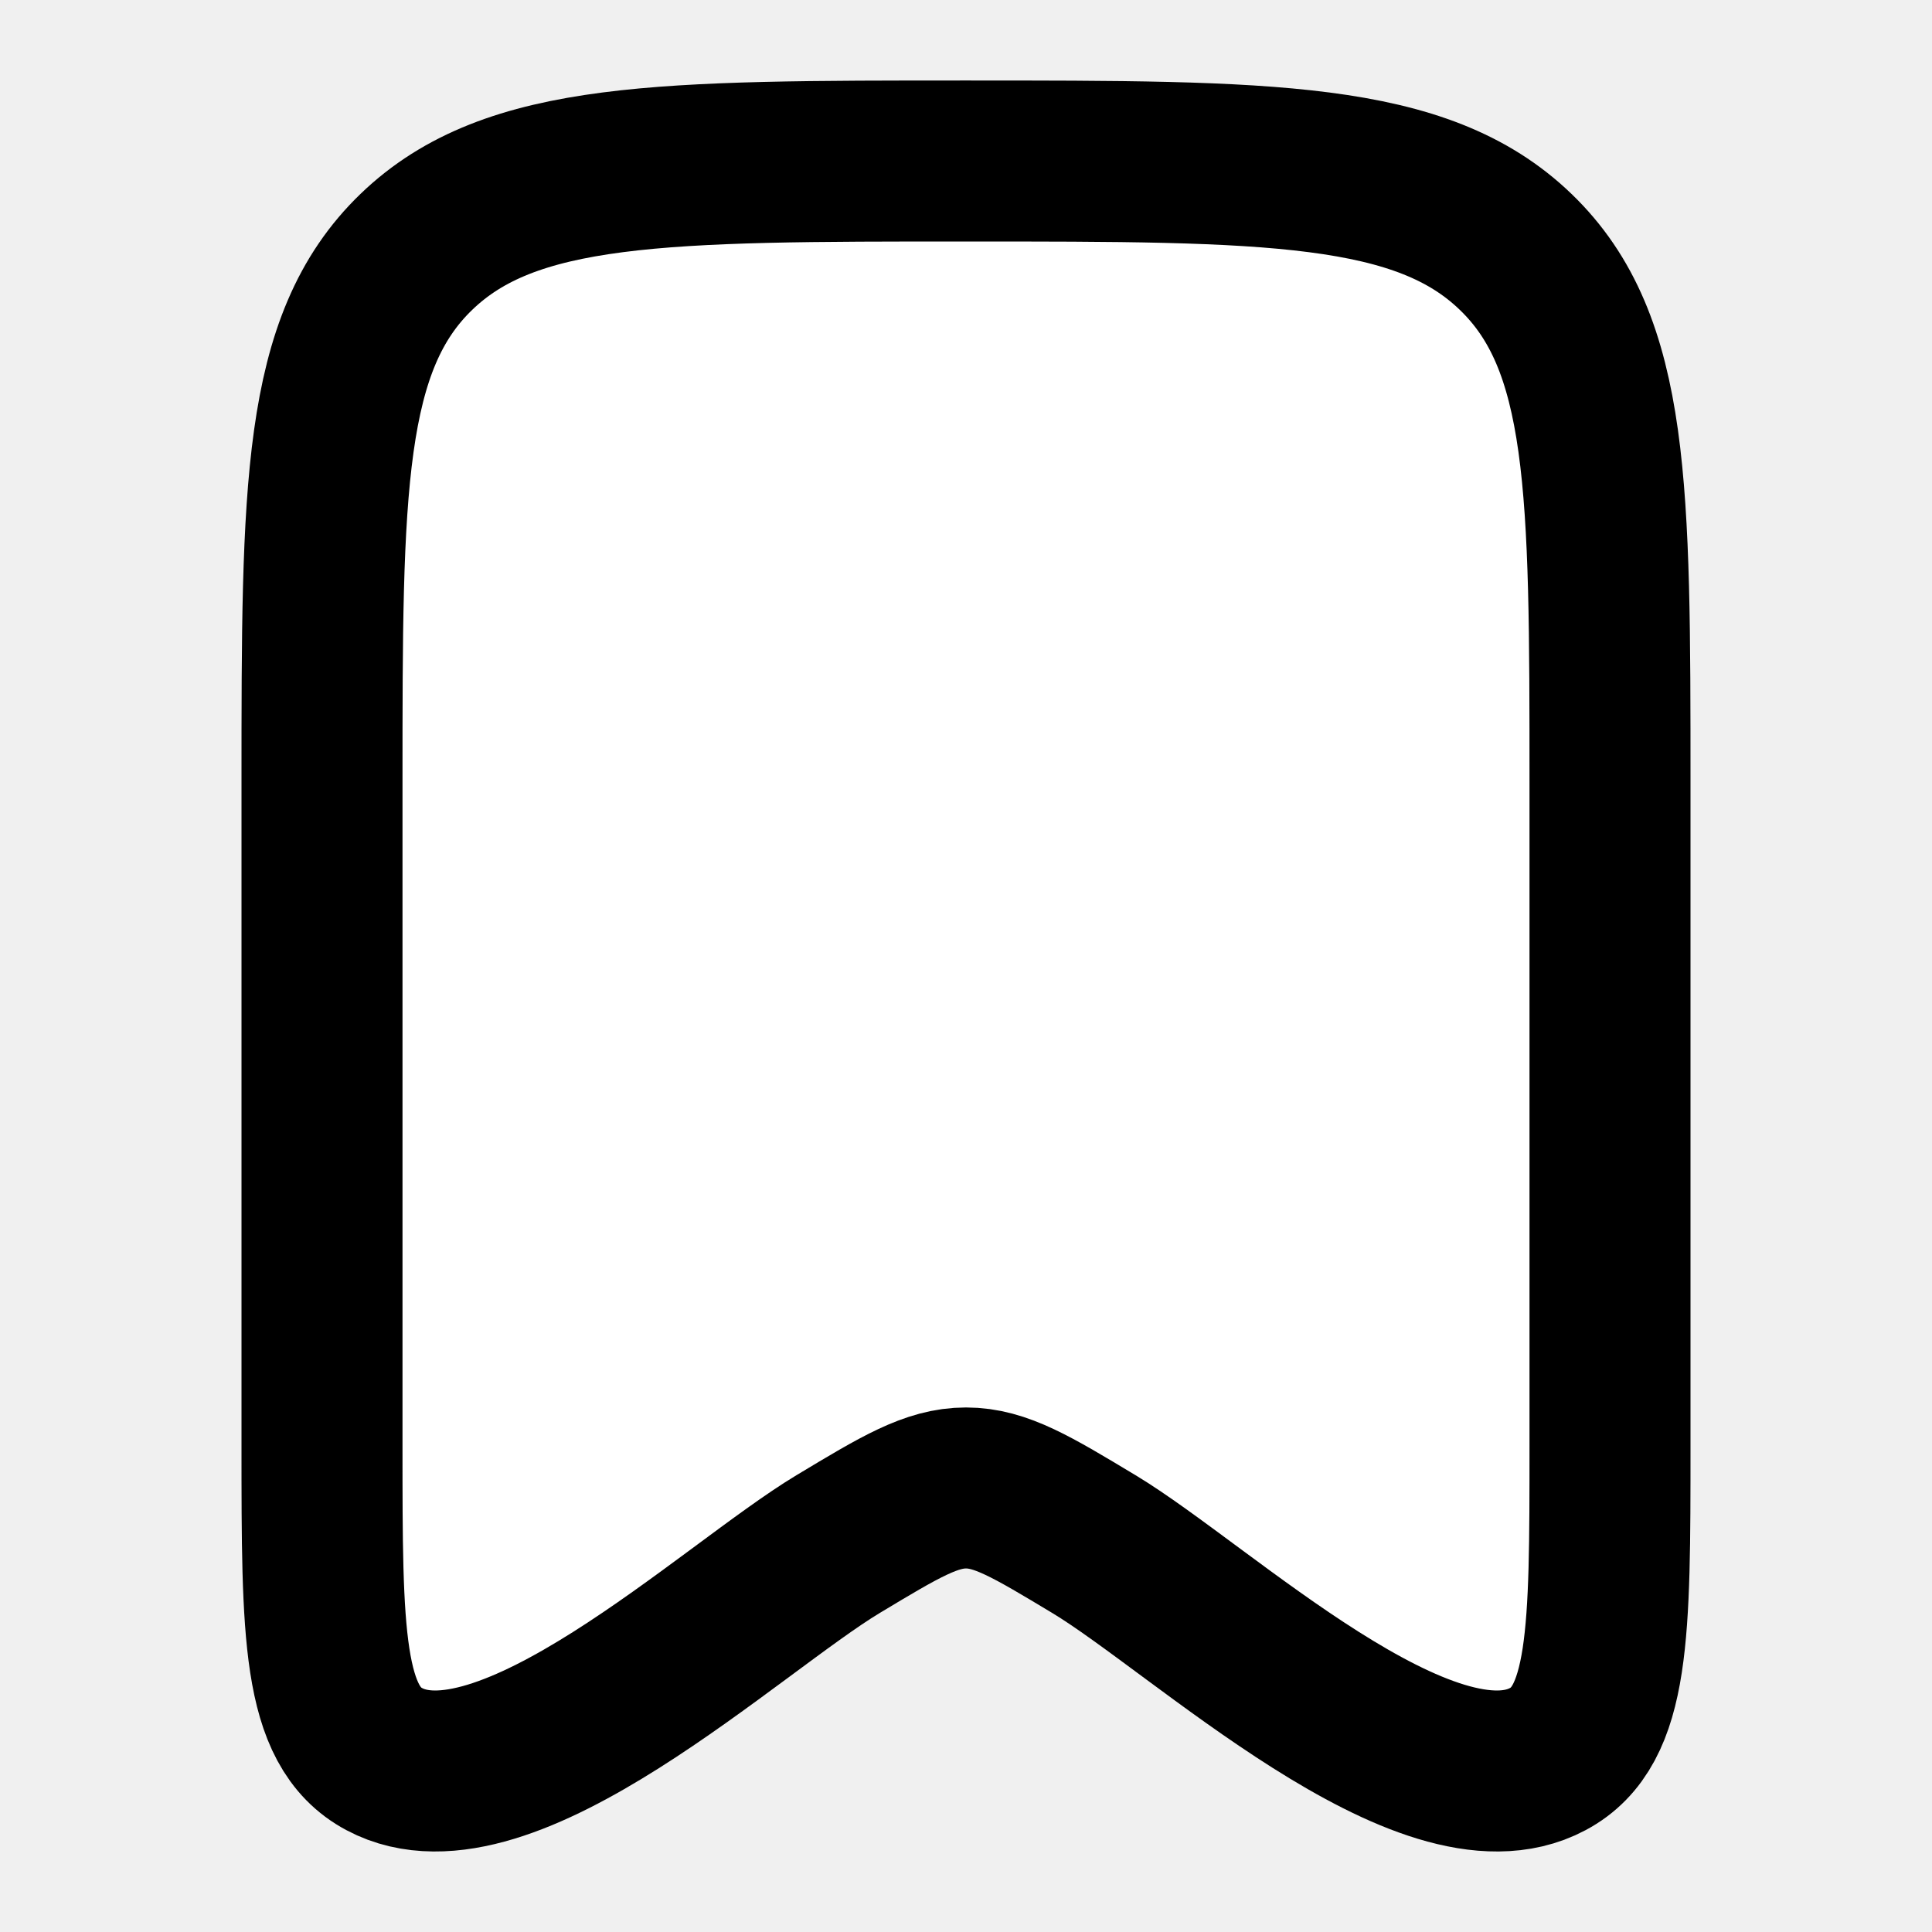
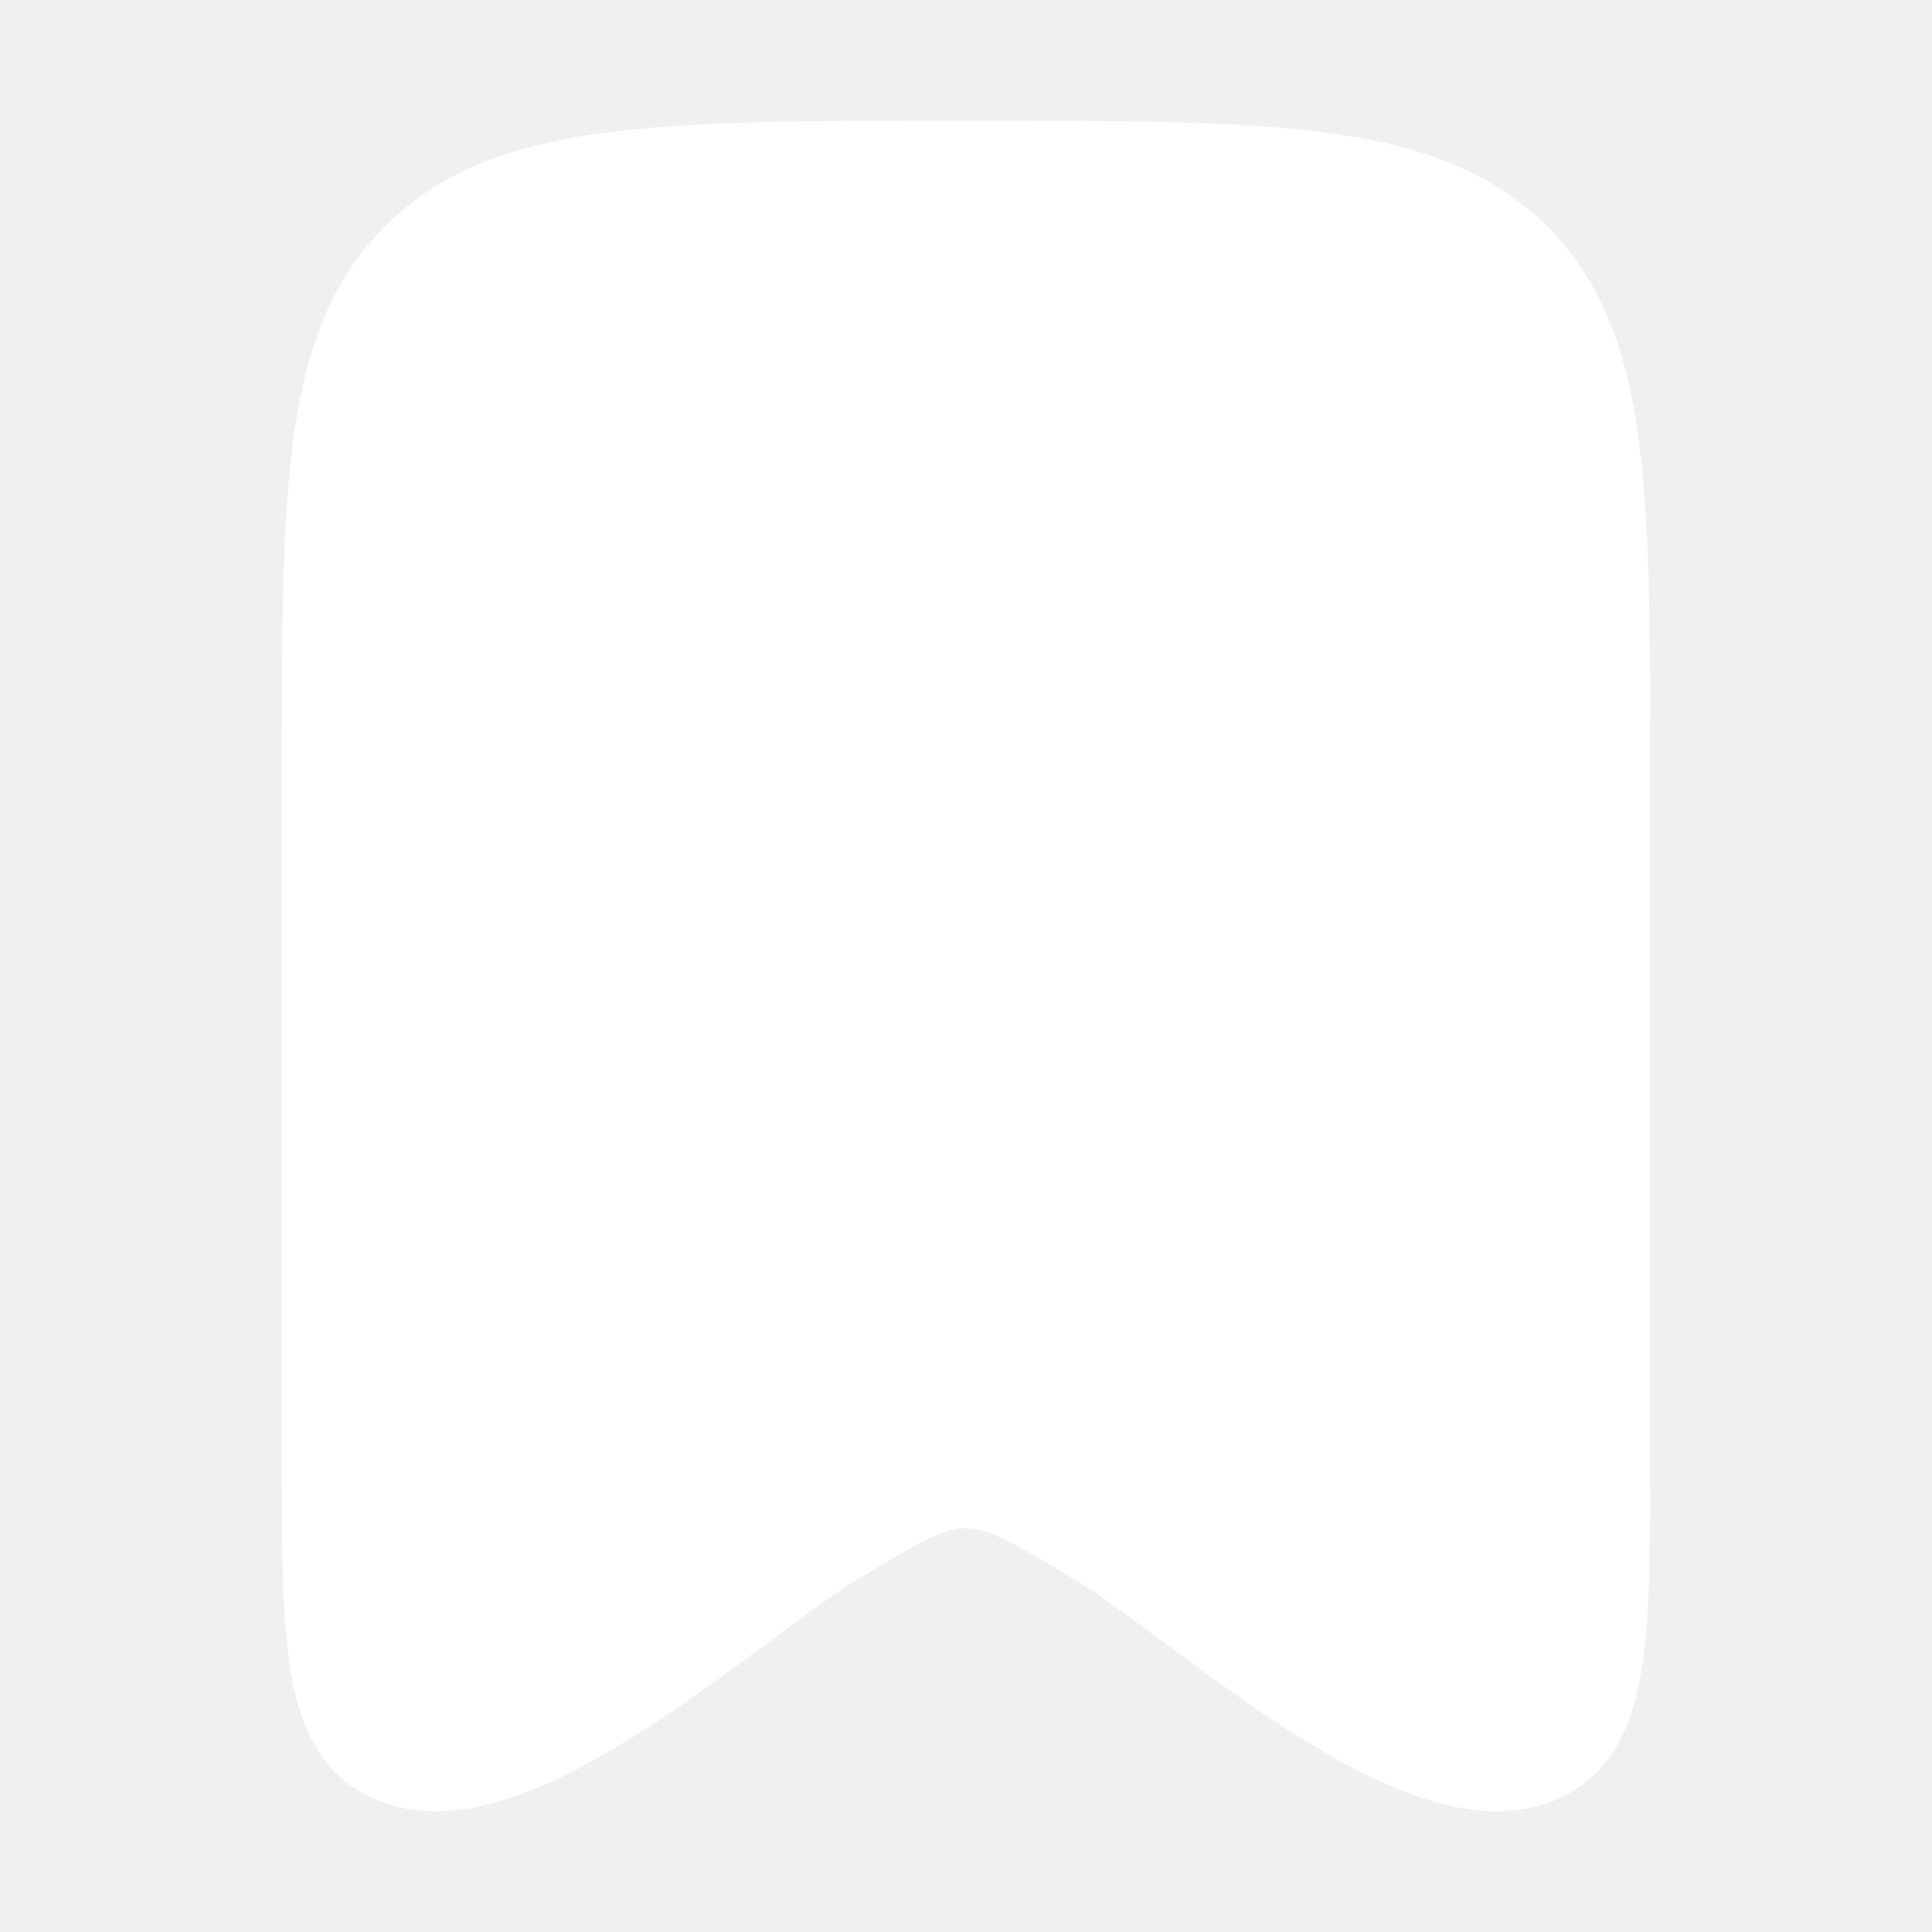
- <svg xmlns="http://www.w3.org/2000/svg" width="24" height="24" viewBox="0 0 24 24" fill="white">
-   <path d="M4 17.98V9.709C4 6.075 4 4.259 5.172 3.129C6.344 1.999 8.229 2 12 2C15.771 2 17.657 2 18.828 3.129C20 4.257 20 6.074 20 9.708V17.981C20 20.287 20 21.44 19.227 21.852C17.73 22.652 14.923 19.985 13.59 19.182C12.817 18.717 12.43 18.484 12 18.484C11.57 18.484 11.183 18.717 10.41 19.182C9.077 19.985 6.27 22.652 4.773 21.852C4 21.44 4 20.287 4 17.981" stroke="black" stroke-width="2" stroke-linecap="round" stroke-linejoin="round" />
+ <svg xmlns="http://www.w3.org/2000/svg" width="24" height="24" viewBox="0 0 24 24" fill="none">
+   <path d="M4 17.98V9.709C4 6.075 4 4.259 5.172 3.129C6.344 1.999 8.229 2 12 2C15.771 2 17.657 2 18.828 3.129C20 4.257 20 6.074 20 9.708V17.981C20 20.287 20 21.44 19.227 21.852C17.73 22.652 14.923 19.985 13.59 19.182C12.817 18.717 12.43 18.484 12 18.484C11.57 18.484 11.183 18.717 10.41 19.182C9.077 19.985 6.27 22.652 4.773 21.852C4 21.44 4 20.287 4 17.981" fill="white" />
+   <path d="M4 17.98V9.709C4 6.075 4 4.259 5.172 3.129C6.344 1.999 8.229 2 12 2C15.771 2 17.657 2 18.828 3.129C20 4.257 20 6.074 20 9.708V17.981C20 20.287 20 21.44 19.227 21.852C17.73 22.652 14.923 19.985 13.59 19.182C12.817 18.717 12.43 18.484 12 18.484C11.57 18.484 11.183 18.717 10.41 19.182C9.077 19.985 6.27 22.652 4.773 21.852C4 21.44 4 20.287 4 17.981" stroke="white" stroke-linecap="round" stroke-linejoin="round" />
</svg>
